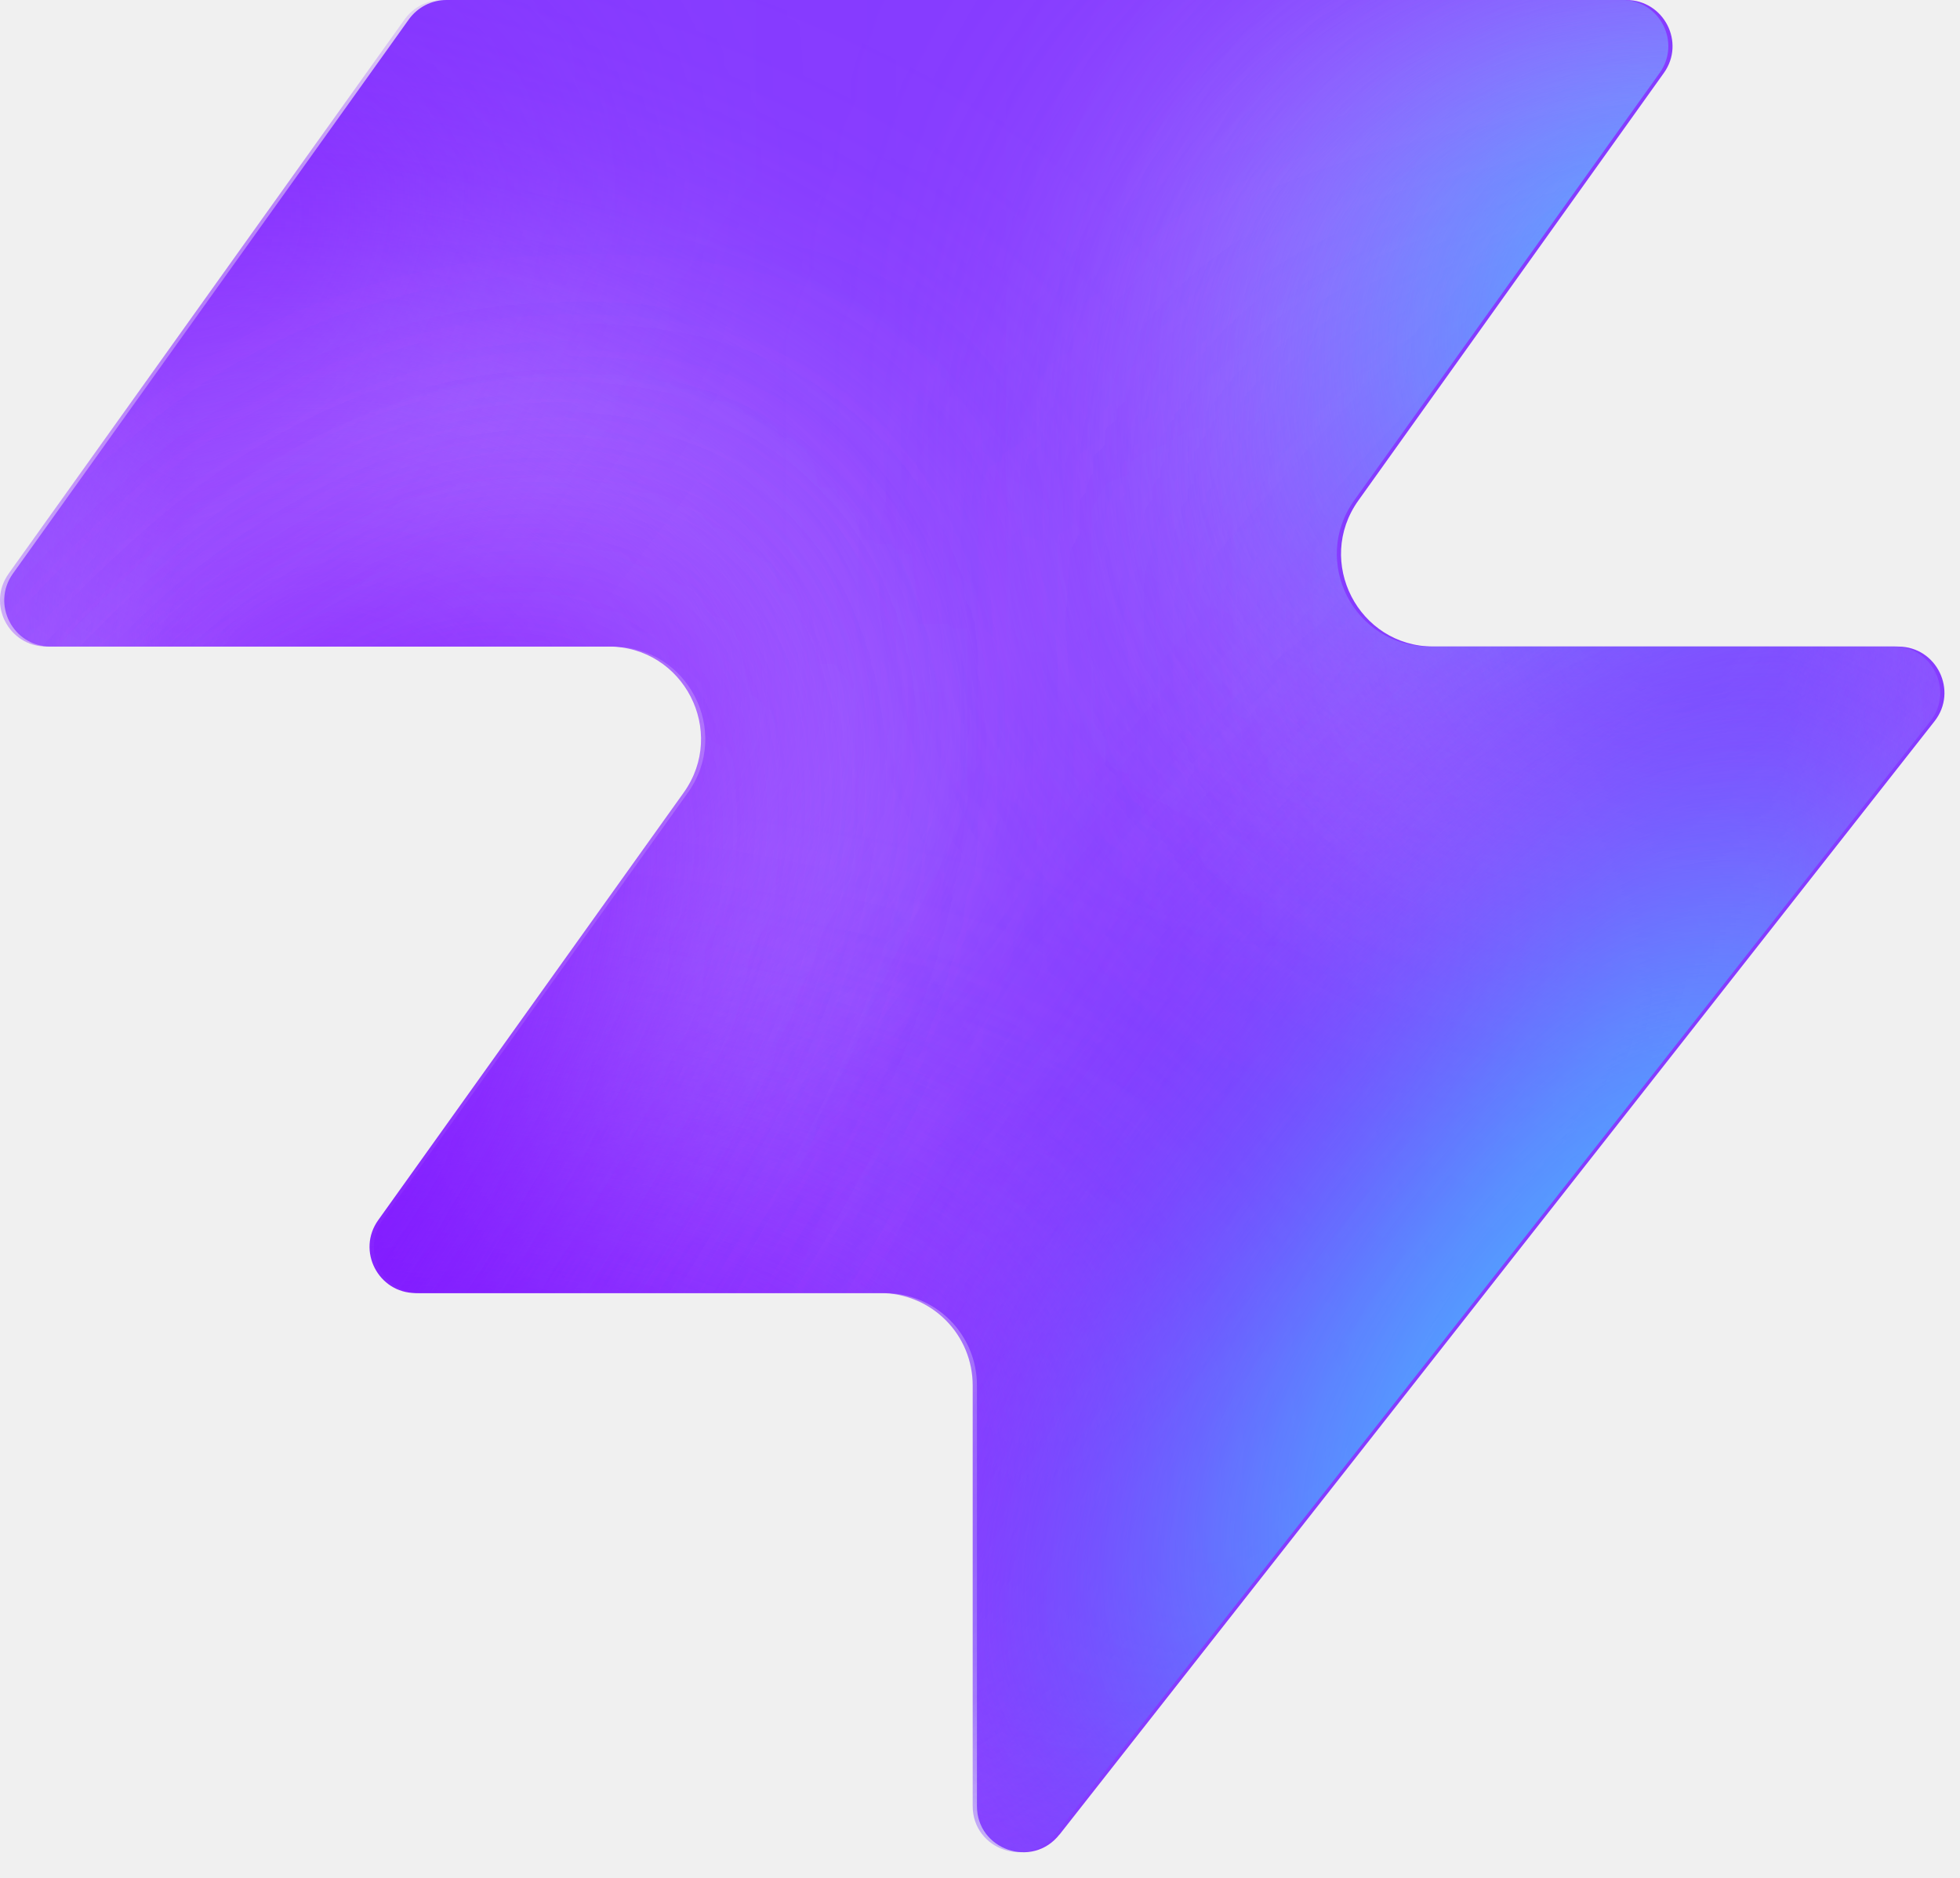
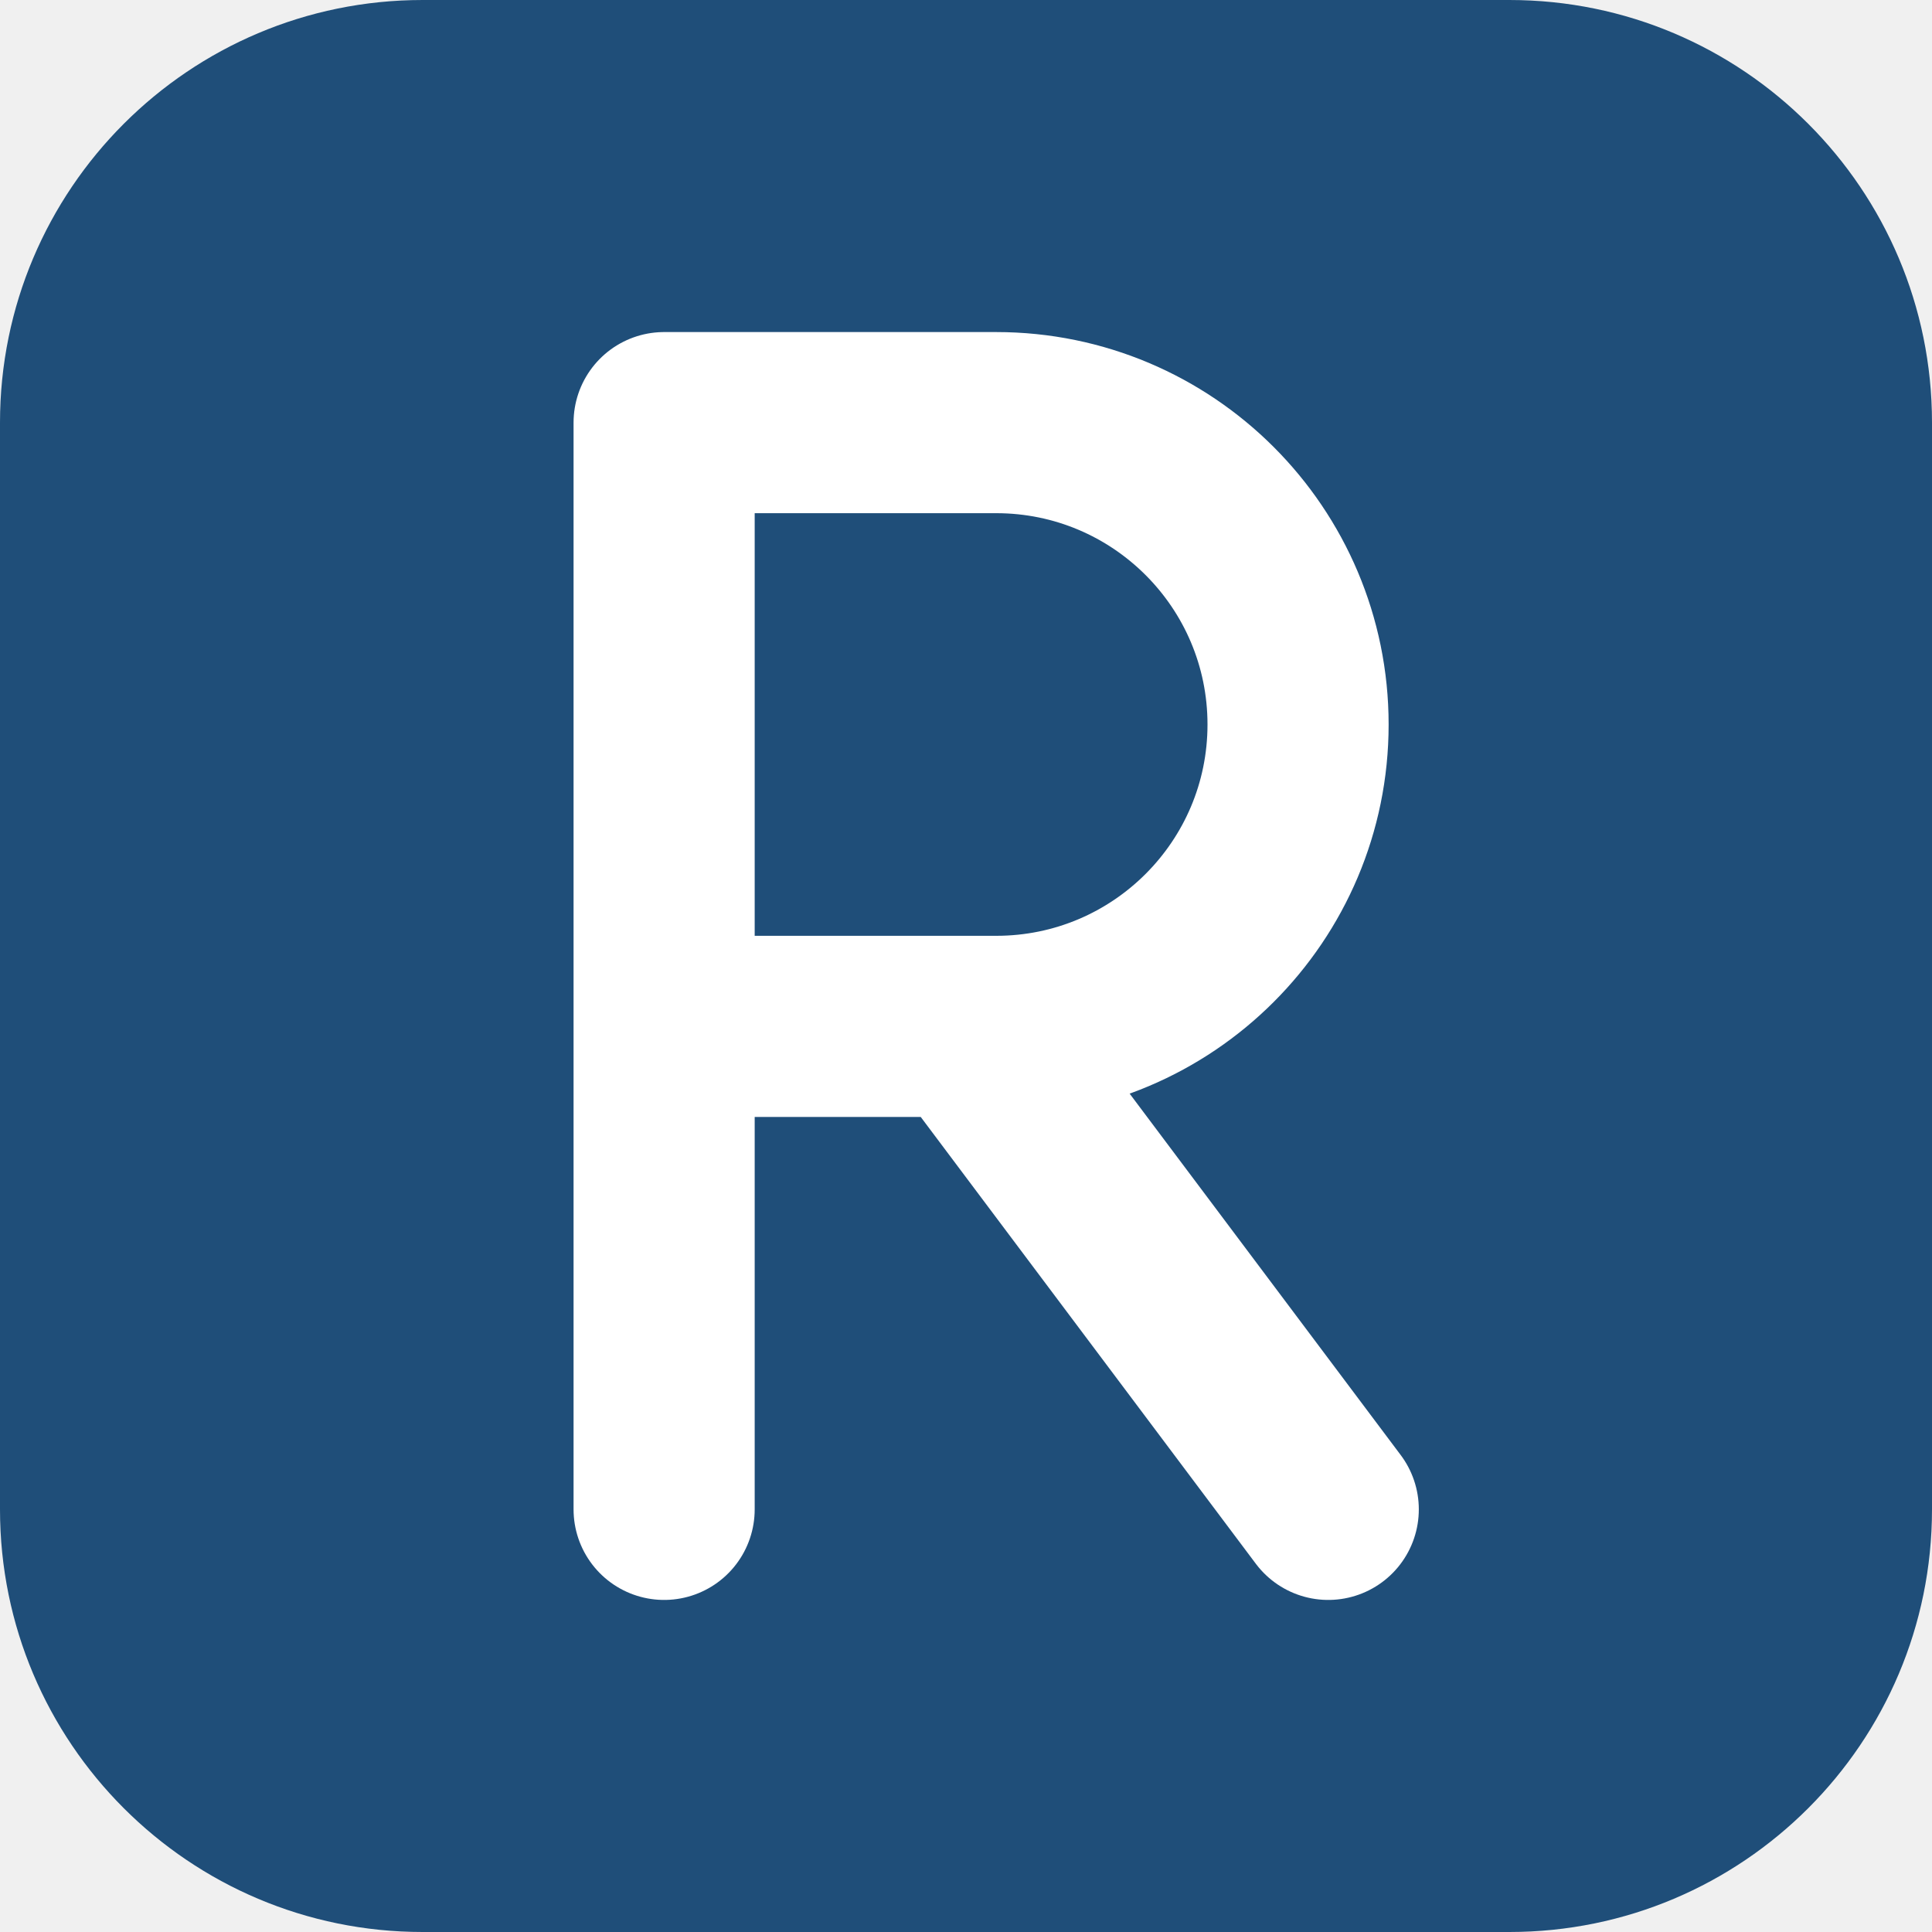
- <svg xmlns="http://www.w3.org/2000/svg" width="48" height="46" fill="none" viewBox="0 0 48 46">
-   <path fill="#863bff" d="M25.946 44.938c-.664.845-2.021.375-2.021-.698V33.937a2.26 2.26 0 0 0-2.262-2.262H10.287c-.92 0-1.456-1.04-.92-1.788l7.48-10.471c1.07-1.497 0-3.578-1.842-3.578H1.237c-.92 0-1.456-1.04-.92-1.788L10.013.474c.214-.297.556-.474.92-.474h28.894c.92 0 1.456 1.04.92 1.788l-7.48 10.471c-1.07 1.498 0 3.579 1.842 3.579h11.377c.943 0 1.473 1.088.89 1.83L25.947 44.94z" style="fill:#863bff;fill:color(display-p3 .525 .23 1);fill-opacity:1" />
-   <mask id="a" width="48" height="46" x="0" y="0" maskUnits="userSpaceOnUse" style="mask-type:alpha">
-     <path fill="#000" d="M25.842 44.938c-.664.844-2.021.375-2.021-.698V33.937a2.26 2.26 0 0 0-2.262-2.262H10.183c-.92 0-1.456-1.04-.92-1.788l7.48-10.471c1.07-1.498 0-3.579-1.842-3.579H1.133c-.92 0-1.456-1.04-.92-1.787L9.91.473c.214-.297.556-.474.92-.474h28.894c.92 0 1.456 1.04.92 1.788l-7.48 10.471c-1.07 1.498 0 3.578 1.842 3.578h11.377c.943 0 1.473 1.088.89 1.832L25.843 44.94z" style="fill:#000;fill-opacity:1" />
-   </mask>
-   <g mask="url(#a)">
-     <g filter="url(#b)">
-       <ellipse cx="5.508" cy="14.704" fill="#ede6ff" rx="5.508" ry="14.704" style="fill:#ede6ff;fill:color(display-p3 .927 .903 1);fill-opacity:1" transform="matrix(.00324 1 1 -.00324 -4.47 31.516)" />
-     </g>
-     <g filter="url(#c)">
-       <ellipse cx="10.399" cy="29.851" fill="#ede6ff" rx="10.399" ry="29.851" style="fill:#ede6ff;fill:color(display-p3 .927 .903 1);fill-opacity:1" transform="matrix(.00324 1 1 -.00324 -39.328 7.883)" />
-     </g>
-     <g filter="url(#d)">
-       <ellipse cx="5.508" cy="30.487" fill="#7e14ff" rx="5.508" ry="30.487" style="fill:#7e14ff;fill:color(display-p3 .492 .077 1);fill-opacity:1" transform="rotate(89.814 -25.913 -14.639)scale(1 -1)" />
-     </g>
-     <g filter="url(#e)">
-       <ellipse cx="5.508" cy="30.599" fill="#7e14ff" rx="5.508" ry="30.599" style="fill:#7e14ff;fill:color(display-p3 .492 .077 1);fill-opacity:1" transform="rotate(89.814 -32.644 -3.334)scale(1 -1)" />
-     </g>
-     <g filter="url(#f)">
-       <ellipse cx="5.508" cy="30.599" fill="#7e14ff" rx="5.508" ry="30.599" style="fill:#7e14ff;fill:color(display-p3 .492 .077 1);fill-opacity:1" transform="matrix(.00324 1 1 -.00324 -34.34 30.47)" />
-     </g>
-     <g filter="url(#g)">
-       <ellipse cx="14.072" cy="22.078" fill="#ede6ff" rx="14.072" ry="22.078" style="fill:#ede6ff;fill:color(display-p3 .927 .903 1);fill-opacity:1" transform="rotate(93.35 24.506 48.493)scale(-1 1)" />
-     </g>
-     <g filter="url(#h)">
-       <ellipse cx="3.47" cy="21.501" fill="#7e14ff" rx="3.47" ry="21.501" style="fill:#7e14ff;fill:color(display-p3 .492 .077 1);fill-opacity:1" transform="rotate(89.009 28.708 47.59)scale(-1 1)" />
-     </g>
-     <g filter="url(#i)">
-       <ellipse cx="3.47" cy="21.501" fill="#7e14ff" rx="3.47" ry="21.501" style="fill:#7e14ff;fill:color(display-p3 .492 .077 1);fill-opacity:1" transform="rotate(89.009 28.708 47.59)scale(-1 1)" />
-     </g>
-     <g filter="url(#j)">
-       <ellipse cx=".387" cy="8.972" fill="#7e14ff" rx="4.407" ry="29.108" style="fill:#7e14ff;fill:color(display-p3 .492 .077 1);fill-opacity:1" transform="rotate(39.51 .387 8.972)" />
-     </g>
-     <g filter="url(#k)">
-       <ellipse cx="47.523" cy="-6.092" fill="#7e14ff" rx="4.407" ry="29.108" style="fill:#7e14ff;fill:color(display-p3 .492 .077 1);fill-opacity:1" transform="rotate(37.892 47.523 -6.092)" />
-     </g>
-     <g filter="url(#l)">
-       <ellipse cx="41.412" cy="6.333" fill="#47bfff" rx="5.971" ry="9.665" style="fill:#47bfff;fill:color(display-p3 .28 .748 1);fill-opacity:1" transform="rotate(37.892 41.412 6.333)" />
-     </g>
-     <g filter="url(#m)">
-       <ellipse cx="-1.879" cy="38.332" fill="#7e14ff" rx="4.407" ry="29.108" style="fill:#7e14ff;fill:color(display-p3 .492 .077 1);fill-opacity:1" transform="rotate(37.892 -1.88 38.332)" />
-     </g>
-     <g filter="url(#n)">
-       <ellipse cx="-1.879" cy="38.332" fill="#7e14ff" rx="4.407" ry="29.108" style="fill:#7e14ff;fill:color(display-p3 .492 .077 1);fill-opacity:1" transform="rotate(37.892 -1.88 38.332)" />
-     </g>
-     <g filter="url(#o)">
-       <ellipse cx="35.651" cy="29.907" fill="#7e14ff" rx="4.407" ry="29.108" style="fill:#7e14ff;fill:color(display-p3 .492 .077 1);fill-opacity:1" transform="rotate(37.892 35.651 29.907)" />
-     </g>
-     <g filter="url(#p)">
-       <ellipse cx="38.418" cy="32.4" fill="#47bfff" rx="5.971" ry="15.297" style="fill:#47bfff;fill:color(display-p3 .28 .748 1);fill-opacity:1" transform="rotate(37.892 38.418 32.4)" />
-     </g>
-   </g>
-   <defs>
-     <filter id="b" width="60.045" height="41.654" x="-19.77" y="16.149" color-interpolation-filters="sRGB" filterUnits="userSpaceOnUse">
-       <feFlood flood-opacity="0" result="BackgroundImageFix" />
-       <feBlend in="SourceGraphic" in2="BackgroundImageFix" result="shape" />
-       <feGaussianBlur result="effect1_foregroundBlur_2002_17158" stdDeviation="7.659" />
-     </filter>
-     <filter id="c" width="90.34" height="51.437" x="-54.613" y="-7.533" color-interpolation-filters="sRGB" filterUnits="userSpaceOnUse">
-       <feFlood flood-opacity="0" result="BackgroundImageFix" />
-       <feBlend in="SourceGraphic" in2="BackgroundImageFix" result="shape" />
-       <feGaussianBlur result="effect1_foregroundBlur_2002_17158" stdDeviation="7.659" />
-     </filter>
-     <filter id="d" width="79.355" height="29.4" x="-49.64" y="2.03" color-interpolation-filters="sRGB" filterUnits="userSpaceOnUse">
-       <feFlood flood-opacity="0" result="BackgroundImageFix" />
-       <feBlend in="SourceGraphic" in2="BackgroundImageFix" result="shape" />
-       <feGaussianBlur result="effect1_foregroundBlur_2002_17158" stdDeviation="4.596" />
-     </filter>
-     <filter id="e" width="79.579" height="29.4" x="-45.045" y="20.029" color-interpolation-filters="sRGB" filterUnits="userSpaceOnUse">
-       <feFlood flood-opacity="0" result="BackgroundImageFix" />
-       <feBlend in="SourceGraphic" in2="BackgroundImageFix" result="shape" />
-       <feGaussianBlur result="effect1_foregroundBlur_2002_17158" stdDeviation="4.596" />
-     </filter>
-     <filter id="f" width="79.579" height="29.4" x="-43.513" y="21.178" color-interpolation-filters="sRGB" filterUnits="userSpaceOnUse">
-       <feFlood flood-opacity="0" result="BackgroundImageFix" />
-       <feBlend in="SourceGraphic" in2="BackgroundImageFix" result="shape" />
-       <feGaussianBlur result="effect1_foregroundBlur_2002_17158" stdDeviation="4.596" />
-     </filter>
-     <filter id="g" width="74.749" height="58.852" x="15.756" y="-17.901" color-interpolation-filters="sRGB" filterUnits="userSpaceOnUse">
-       <feFlood flood-opacity="0" result="BackgroundImageFix" />
-       <feBlend in="SourceGraphic" in2="BackgroundImageFix" result="shape" />
-       <feGaussianBlur result="effect1_foregroundBlur_2002_17158" stdDeviation="7.659" />
-     </filter>
-     <filter id="h" width="61.377" height="25.362" x="23.548" y="2.284" color-interpolation-filters="sRGB" filterUnits="userSpaceOnUse">
-       <feFlood flood-opacity="0" result="BackgroundImageFix" />
-       <feBlend in="SourceGraphic" in2="BackgroundImageFix" result="shape" />
-       <feGaussianBlur result="effect1_foregroundBlur_2002_17158" stdDeviation="4.596" />
-     </filter>
-     <filter id="i" width="61.377" height="25.362" x="23.548" y="2.284" color-interpolation-filters="sRGB" filterUnits="userSpaceOnUse">
-       <feFlood flood-opacity="0" result="BackgroundImageFix" />
-       <feBlend in="SourceGraphic" in2="BackgroundImageFix" result="shape" />
-       <feGaussianBlur result="effect1_foregroundBlur_2002_17158" stdDeviation="4.596" />
-     </filter>
-     <filter id="j" width="56.045" height="63.649" x="-27.636" y="-22.853" color-interpolation-filters="sRGB" filterUnits="userSpaceOnUse">
-       <feFlood flood-opacity="0" result="BackgroundImageFix" />
-       <feBlend in="SourceGraphic" in2="BackgroundImageFix" result="shape" />
-       <feGaussianBlur result="effect1_foregroundBlur_2002_17158" stdDeviation="4.596" />
-     </filter>
-     <filter id="k" width="54.814" height="64.646" x="20.116" y="-38.415" color-interpolation-filters="sRGB" filterUnits="userSpaceOnUse">
-       <feFlood flood-opacity="0" result="BackgroundImageFix" />
-       <feBlend in="SourceGraphic" in2="BackgroundImageFix" result="shape" />
-       <feGaussianBlur result="effect1_foregroundBlur_2002_17158" stdDeviation="4.596" />
-     </filter>
-     <filter id="l" width="33.541" height="35.313" x="24.641" y="-11.323" color-interpolation-filters="sRGB" filterUnits="userSpaceOnUse">
-       <feFlood flood-opacity="0" result="BackgroundImageFix" />
-       <feBlend in="SourceGraphic" in2="BackgroundImageFix" result="shape" />
-       <feGaussianBlur result="effect1_foregroundBlur_2002_17158" stdDeviation="4.596" />
-     </filter>
-     <filter id="m" width="54.814" height="64.646" x="-29.286" y="6.009" color-interpolation-filters="sRGB" filterUnits="userSpaceOnUse">
-       <feFlood flood-opacity="0" result="BackgroundImageFix" />
-       <feBlend in="SourceGraphic" in2="BackgroundImageFix" result="shape" />
-       <feGaussianBlur result="effect1_foregroundBlur_2002_17158" stdDeviation="4.596" />
-     </filter>
-     <filter id="n" width="54.814" height="64.646" x="-29.286" y="6.009" color-interpolation-filters="sRGB" filterUnits="userSpaceOnUse">
-       <feFlood flood-opacity="0" result="BackgroundImageFix" />
-       <feBlend in="SourceGraphic" in2="BackgroundImageFix" result="shape" />
-       <feGaussianBlur result="effect1_foregroundBlur_2002_17158" stdDeviation="4.596" />
-     </filter>
-     <filter id="o" width="54.814" height="64.646" x="8.244" y="-2.416" color-interpolation-filters="sRGB" filterUnits="userSpaceOnUse">
-       <feFlood flood-opacity="0" result="BackgroundImageFix" />
-       <feBlend in="SourceGraphic" in2="BackgroundImageFix" result="shape" />
-       <feGaussianBlur result="effect1_foregroundBlur_2002_17158" stdDeviation="4.596" />
-     </filter>
-     <filter id="p" width="39.409" height="43.623" x="18.713" y="10.588" color-interpolation-filters="sRGB" filterUnits="userSpaceOnUse">
-       <feFlood flood-opacity="0" result="BackgroundImageFix" />
-       <feBlend in="SourceGraphic" in2="BackgroundImageFix" result="shape" />
-       <feGaussianBlur result="effect1_foregroundBlur_2002_17158" stdDeviation="4.596" />
-     </filter>
-   </defs>
+ <svg xmlns="http://www.w3.org/2000/svg" width="32" height="32" viewBox="0 0 32 32">
+   <rect width="32" height="32" rx="7" fill="#1f4e79" />
+   <path d="M11 25V7h5.5a5 5 0 0 1 0 10H11m5 0 6 8" fill="none" stroke="#fff" stroke-width="3" stroke-linecap="round" stroke-linejoin="round" />
</svg>
